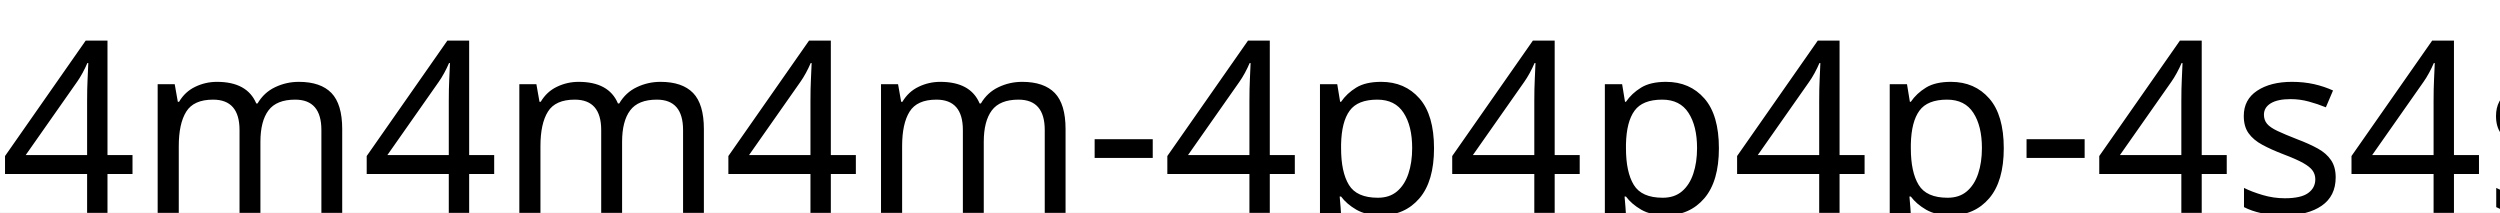
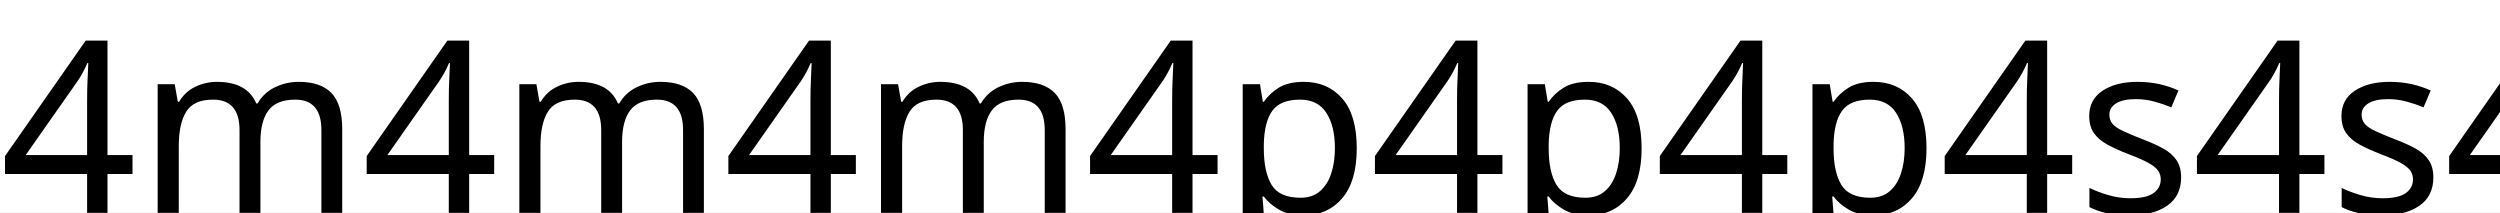
<svg xmlns="http://www.w3.org/2000/svg" width="2000" height="170.112" viewBox="0 0 529.167 45.009" version="1.1" id="svg1">
  <defs id="defs1" />
  <g id="layer1">
    <rect style="fill:#ffffff;stroke:#000000;stroke-width:0;paint-order:markers stroke fill;fill-opacity:1" id="rect1" width="529.167" height="44.979" x="0" y="-1.5068053e-06" />
    <text xml:space="preserve" style="font-style:normal;font-variant:normal;font-weight:normal;font-stretch:normal;font-size:50.8px;font-family:Riichi-Mahjong;-inkscape-font-specification:'Riichi-Mahjong, Normal';font-variant-ligatures:normal;font-variant-caps:normal;font-variant-numeric:normal;font-variant-east-asian:normal;text-align:start;writing-mode:lr-tb;direction:ltr;text-anchor:start;fill:#000000;stroke:#000000;stroke-width:0;paint-order:markers stroke fill" x="0" y="45.06" id="text1">
-       <tspan id="tspan1" style="font-style:normal;font-variant:normal;font-weight:normal;font-stretch:normal;font-size:50.8px;font-family:Riichi-Mahjong;-inkscape-font-specification:'Riichi-Mahjong, Normal';font-variant-ligatures:normal;font-variant-caps:normal;font-variant-numeric:normal;font-variant-east-asian:normal;stroke-width:0" x="0" y="45.06">4m4m4m-4p4p4p-4s4s4s-1z1z2z2z</tspan>
+       <tspan id="tspan1" style="font-style:normal;font-variant:normal;font-weight:normal;font-stretch:normal;font-size:50.8px;font-family:Riichi-Mahjong;-inkscape-font-specification:'Riichi-Mahjong, Normal';font-variant-ligatures:normal;font-variant-caps:normal;font-variant-numeric:normal;font-variant-east-asian:normal;stroke-width:0" x="0" y="45.06">4m4m4m4p4p4p4s4s4s1z1z2z_2z</tspan>
    </text>
  </g>
</svg>
